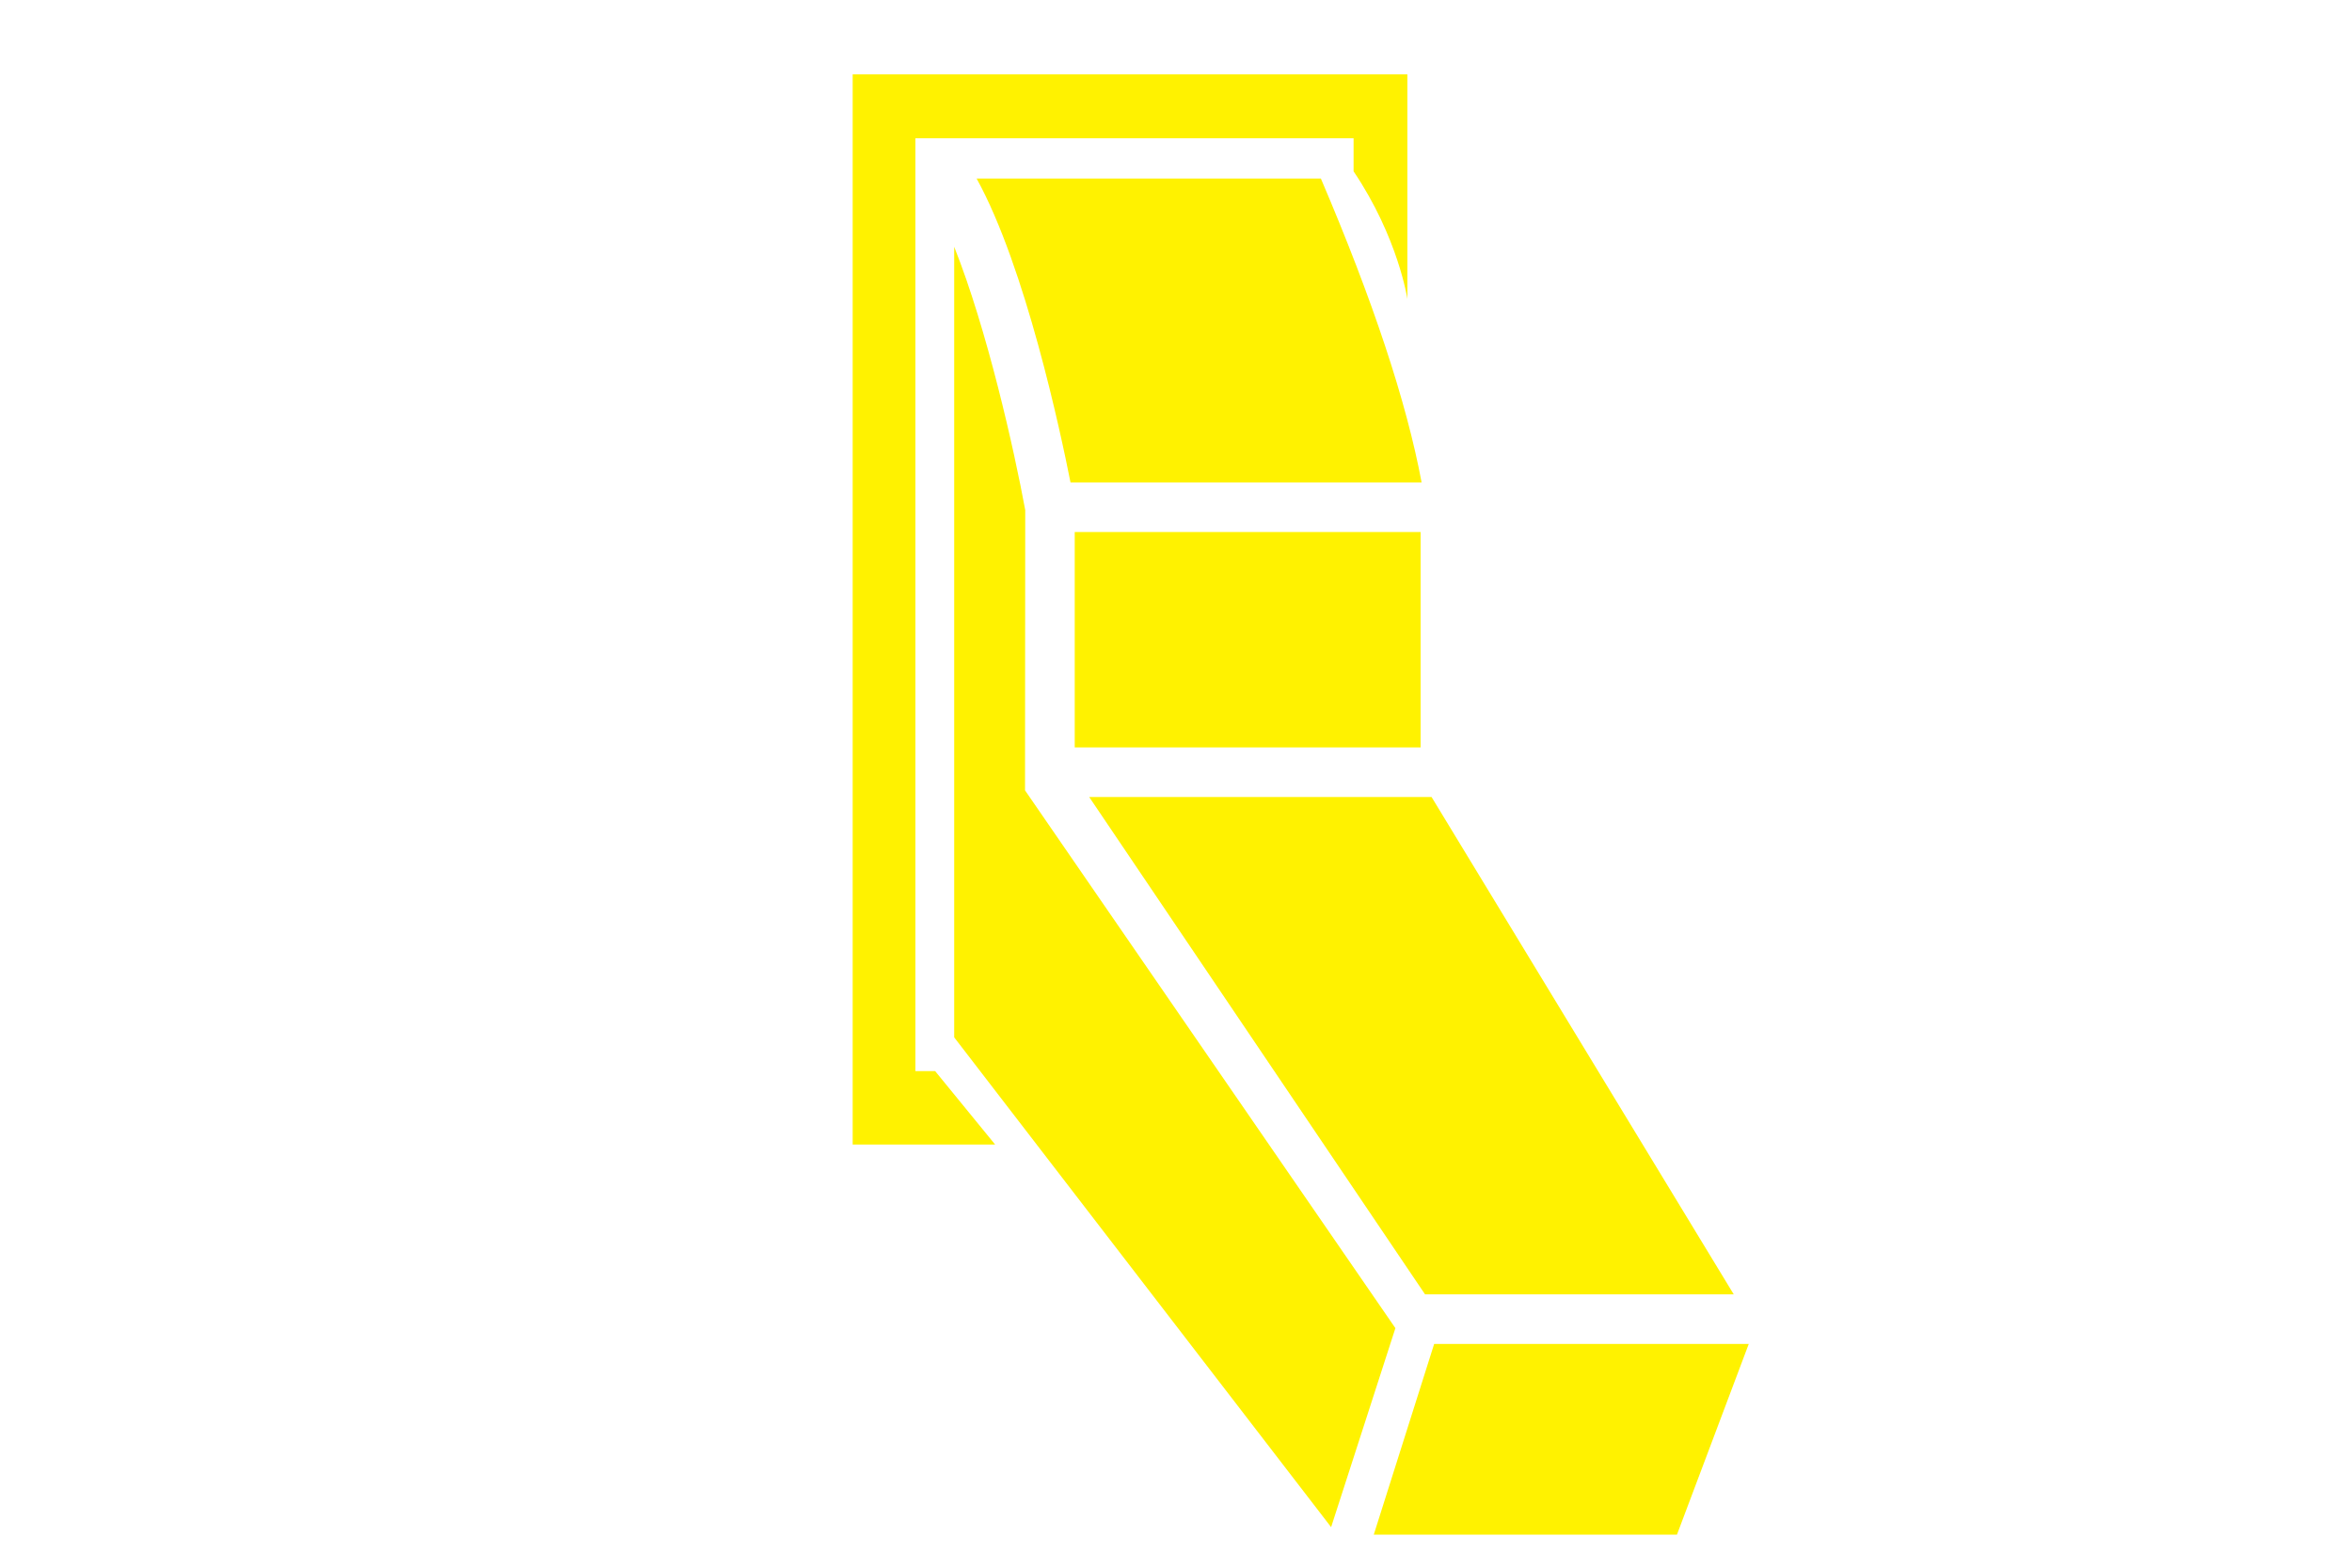
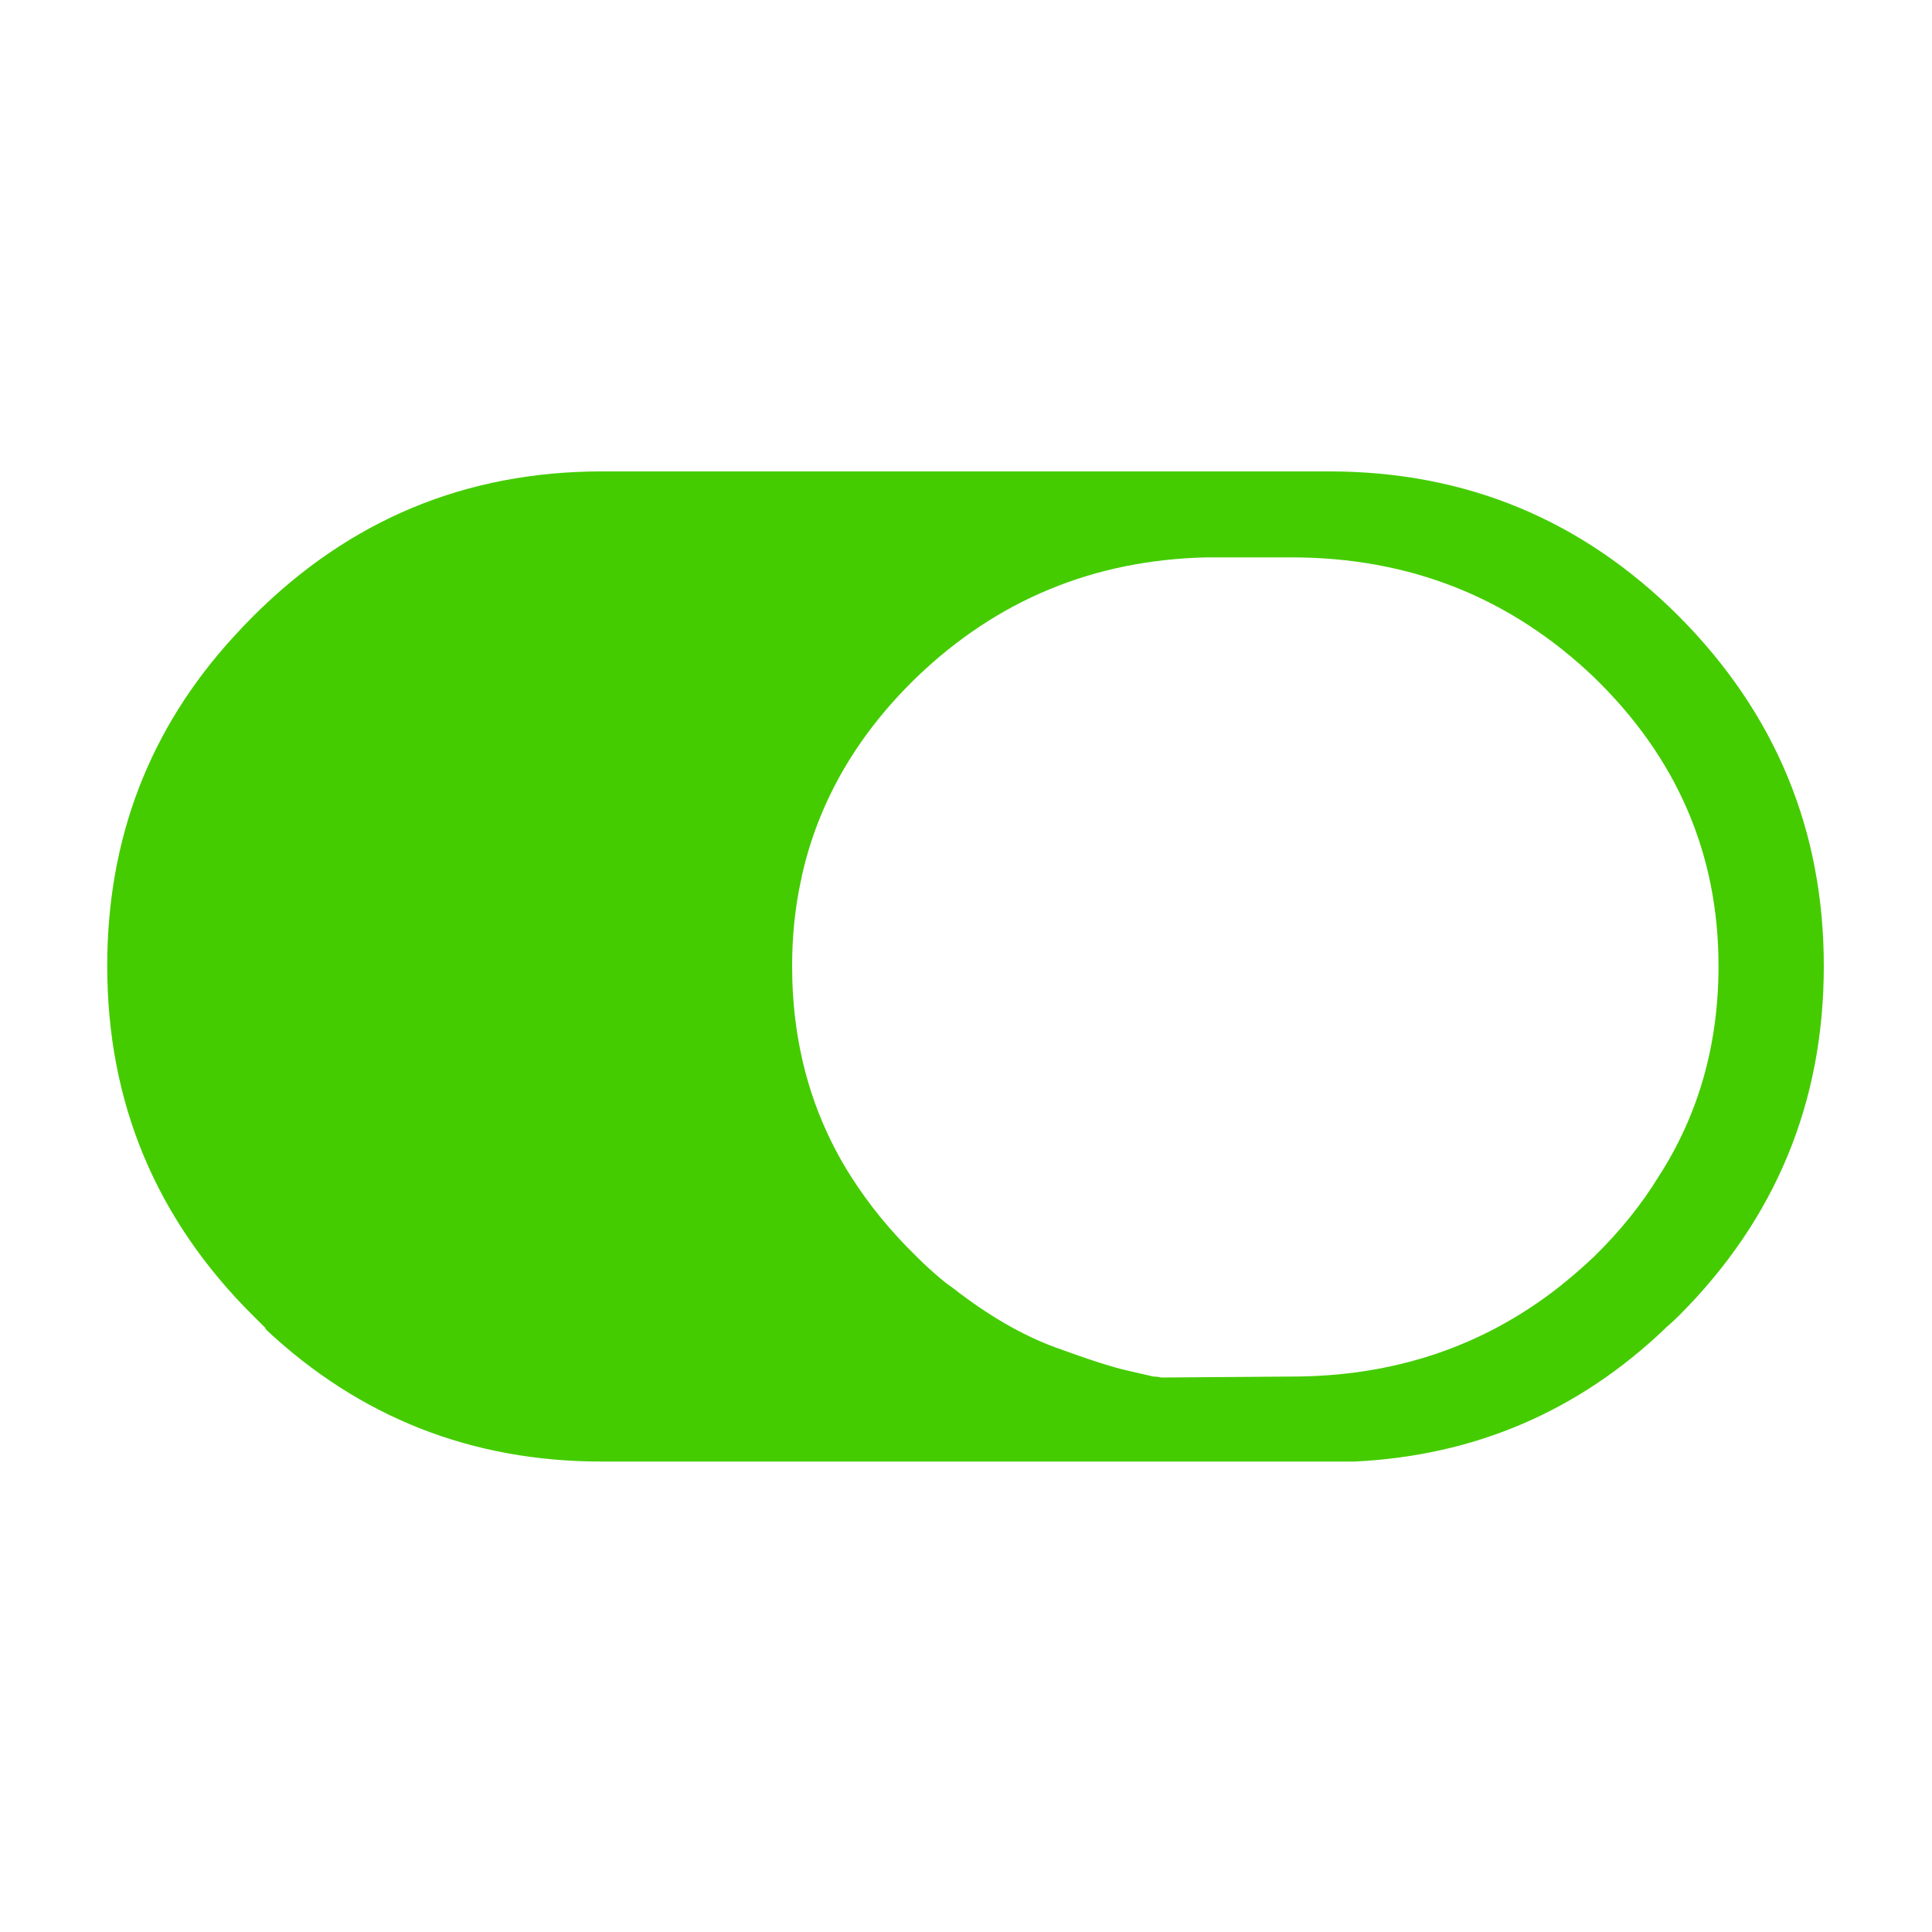
- <svg xmlns="http://www.w3.org/2000/svg" xmlns:xlink="http://www.w3.org/1999/xlink" version="1.1" preserveAspectRatio="xMidYMid meet" viewBox="0 0 1200 800" width="150" height="100">
+ <svg xmlns="http://www.w3.org/2000/svg" xmlns:xlink="http://www.w3.org/1999/xlink" height="300px" width="300px" fill="#44CC00" version="1.1" preserveAspectRatio="none" x="0px" y="0px" viewBox="0 0 100 100">
  <defs>
-     <path d="M725.31 246.19C707.4 246.19 564.09 246.19 546.18 246.19C541.15 220.79 523.23 136.36 498.28 91.12C509.99 91.12 568.53 91.12 673.92 91.12C700.47 153.3 717.6 204.99 725.31 246.19Z" id="e7SfJAaKn" />
-     <path d="M679.14 779.31L486.83 529.37C486.83 287.31 486.83 152.83 486.83 125.94C503.66 168.16 517.45 229.64 523.08 260.31C523.07 269.85 523.03 317.51 522.97 403.31L523.82 404.56L711.94 677.76" id="chGoLoLG8" />
-     <path d="M724.8 381.42C724.8 381.42 724.8 381.42 724.8 381.42C724.8 315.46 724.8 278.82 724.8 271.49C724.8 271.49 724.8 271.49 724.8 271.49C618.92 271.49 560.09 271.49 548.33 271.49C548.33 271.49 548.33 271.49 548.33 271.49C548.33 337.45 548.33 374.09 548.33 381.42C548.33 381.42 548.33 381.42 548.33 381.42C654.21 381.42 713.04 381.42 724.8 381.42Z" id="cu9CGmCSz" />
-     <path d="M884.56 660.51L727.06 660.51L555.71 406.72L730.39 406.72L884.56 660.51Z" id="abHq9xuif" />
-     <path d="M855.59 783.15L700.9 783.15L731.71 685.84L892.22 685.84L855.59 783.15Z" id="awjzr3k5I" />
-     <path d="M690.6 70.57C690.6 70.57 690.6 78.06 690.6 87.42C713.43 121.33 718.05 152.59 718.05 152.59C718.05 144.95 718.05 106.73 718.05 37.95L435.04 37.95L435.04 584.08L507.73 584.08L477.11 546.59L467.05 546.59L467.05 70.57C601.18 70.57 675.69 70.57 690.6 70.57Z" id="c2Bl8gruQD" />
+     <g id="a">
+       <path fill="#44CC00" stroke="none" d=" M 86.2 68.75 L 86.25 68.7 Q 86.6 68.4 86.9 68.1 94.4 60.6 94.4 50 94.4 39.45 86.9 31.9 79.4 24.4 68.8 24.4 L 31.15 24.4 Q 20.6 24.4 13.1 31.9 12.6 32.4 12.1 32.95 5.55 40.1 5.55 50 5.55 60.6 13.1 68.1 13.45 68.45 13.75 68.75 L 13.75 68.8 Q 21.05 75.65 31.15 75.65 L 68.8 75.65 Q 69.45 75.65 70.1 75.65 79.45 75.2 86.2 68.75 M 88.95 50 Q 88.95 56.1 85.85 60.9 84.5 63.1 82.5 65.05 81.6 65.9 80.65 66.65 74.75 71.25 66.85 71.25 L 60.1 71.3 Q 59.9 71.25 59.7 71.25 59.5 71.2 58.4 70.95 57.25 70.7 54.65 69.75 52.05 68.8 49.3 66.65 49.1 66.5 48.95 66.4 48.15 65.75 47.45 65.05 45.45 63.1 44.05 60.9 41 56.1 41 50 41 47.7 41.45 45.6 41.5 45.45 41.5 45.35 42.8 39.55 47.45 35.05 53.7 29.05 62.45 28.85 L 66.85 28.85 Q 76 28.85 82.5 35.05 88.95 41.3 88.95 50 Z" />
+     </g>
  </defs>
-   <g>
-     <g>
-       <g>
-         <g>
-           <use xlink:href="#e7SfJAaKn" opacity="1" fill="#fff200" fill-opacity="1" />
-           <g>
-             <use xlink:href="#e7SfJAaKn" opacity="1" fill-opacity="0" stroke="#000000" stroke-width="1" stroke-opacity="0" />
-           </g>
-         </g>
-         <g>
-           <use xlink:href="#chGoLoLG8" opacity="1" fill="#fff200" fill-opacity="1" />
-           <g>
-             <use xlink:href="#chGoLoLG8" opacity="1" fill-opacity="0" stroke="#000000" stroke-width="1" stroke-opacity="0" />
-           </g>
-         </g>
-         <g>
-           <use xlink:href="#cu9CGmCSz" opacity="1" fill="#fff200" fill-opacity="1" />
-           <g>
-             <use xlink:href="#cu9CGmCSz" opacity="1" fill-opacity="0" stroke="#000000" stroke-width="1" stroke-opacity="0" />
-           </g>
-         </g>
-         <g>
-           <use xlink:href="#abHq9xuif" opacity="1" fill="#fff200" fill-opacity="1" />
-           <g>
-             <use xlink:href="#abHq9xuif" opacity="1" fill-opacity="0" stroke="#000000" stroke-width="1" stroke-opacity="0" />
-           </g>
-         </g>
-         <g>
-           <use xlink:href="#awjzr3k5I" opacity="1" fill="#fff200" fill-opacity="1" />
-           <g>
-             <use xlink:href="#awjzr3k5I" opacity="1" fill-opacity="0" stroke="#000000" stroke-width="1" stroke-opacity="0" />
-           </g>
-         </g>
-         <g>
-           <use xlink:href="#c2Bl8gruQD" opacity="1" fill="#fff200" fill-opacity="1" />
-           <g>
-             <use xlink:href="#c2Bl8gruQD" opacity="1" fill-opacity="0" stroke="#000000" stroke-width="1" stroke-opacity="0" />
-           </g>
-         </g>
-       </g>
-     </g>
+   <g transform="matrix( 1, 0, 0, 1, 0,0) ">
+     <use xlink:href="#a" />
  </g>
</svg>
